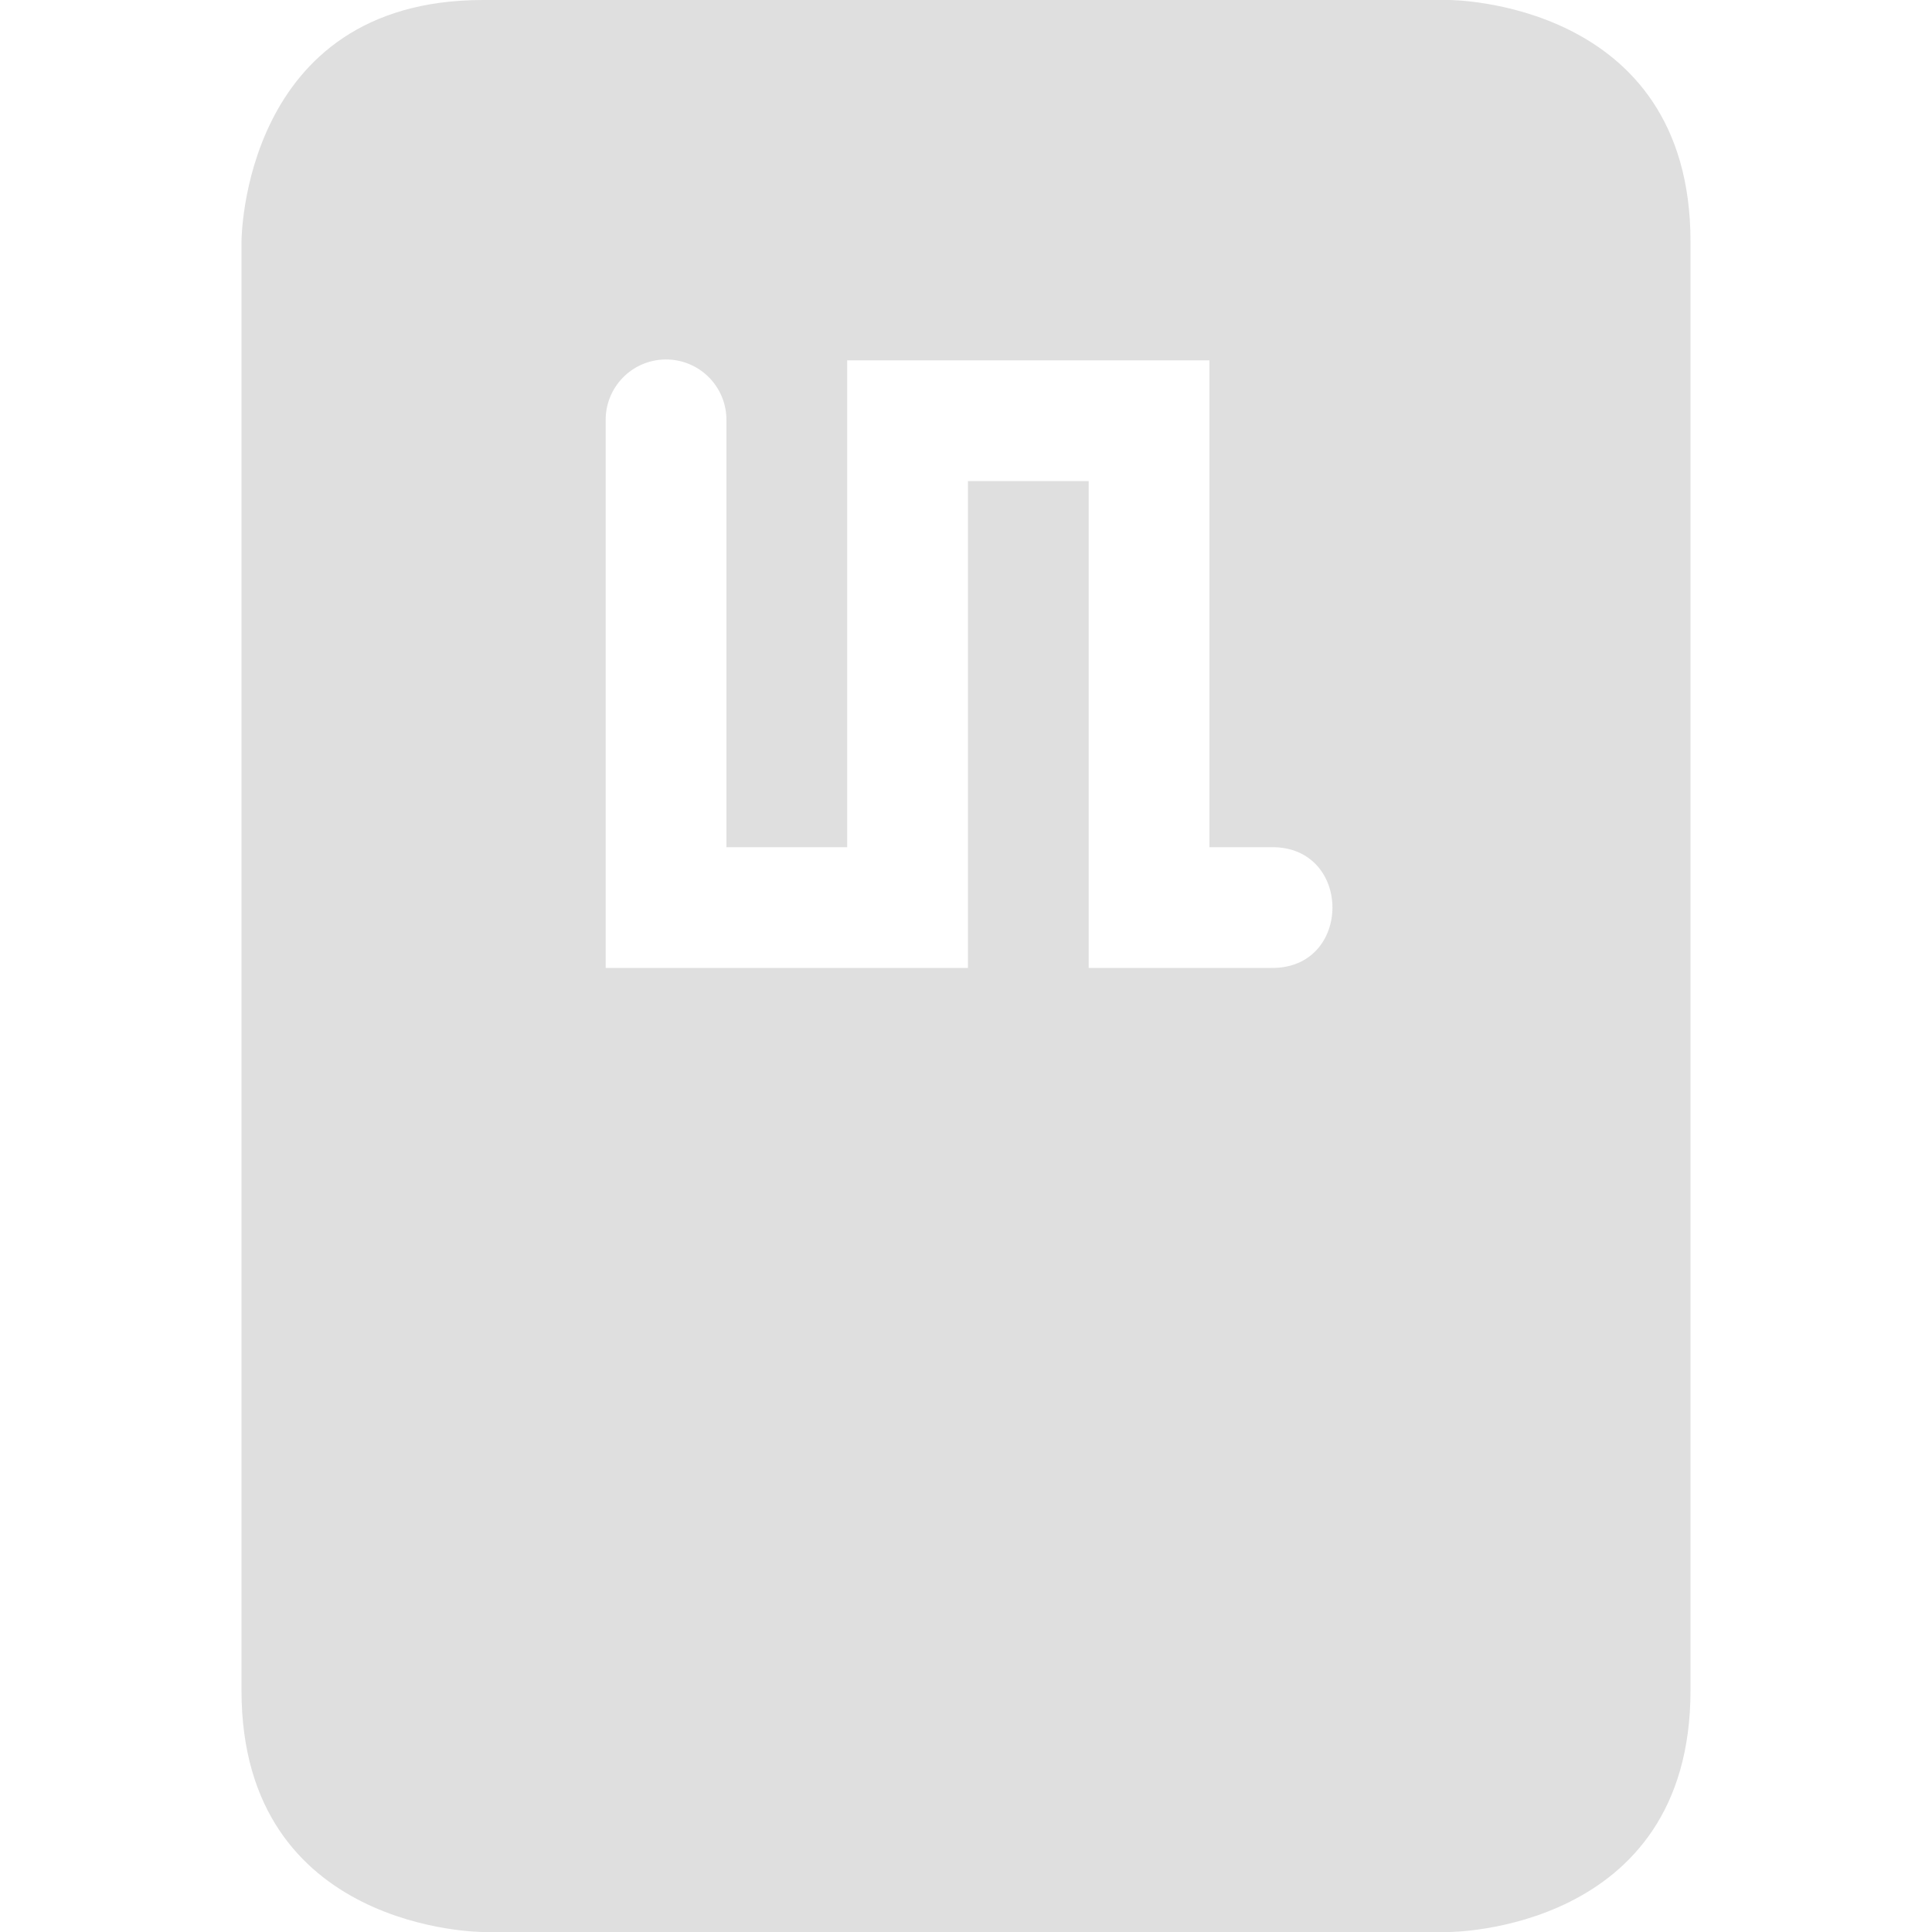
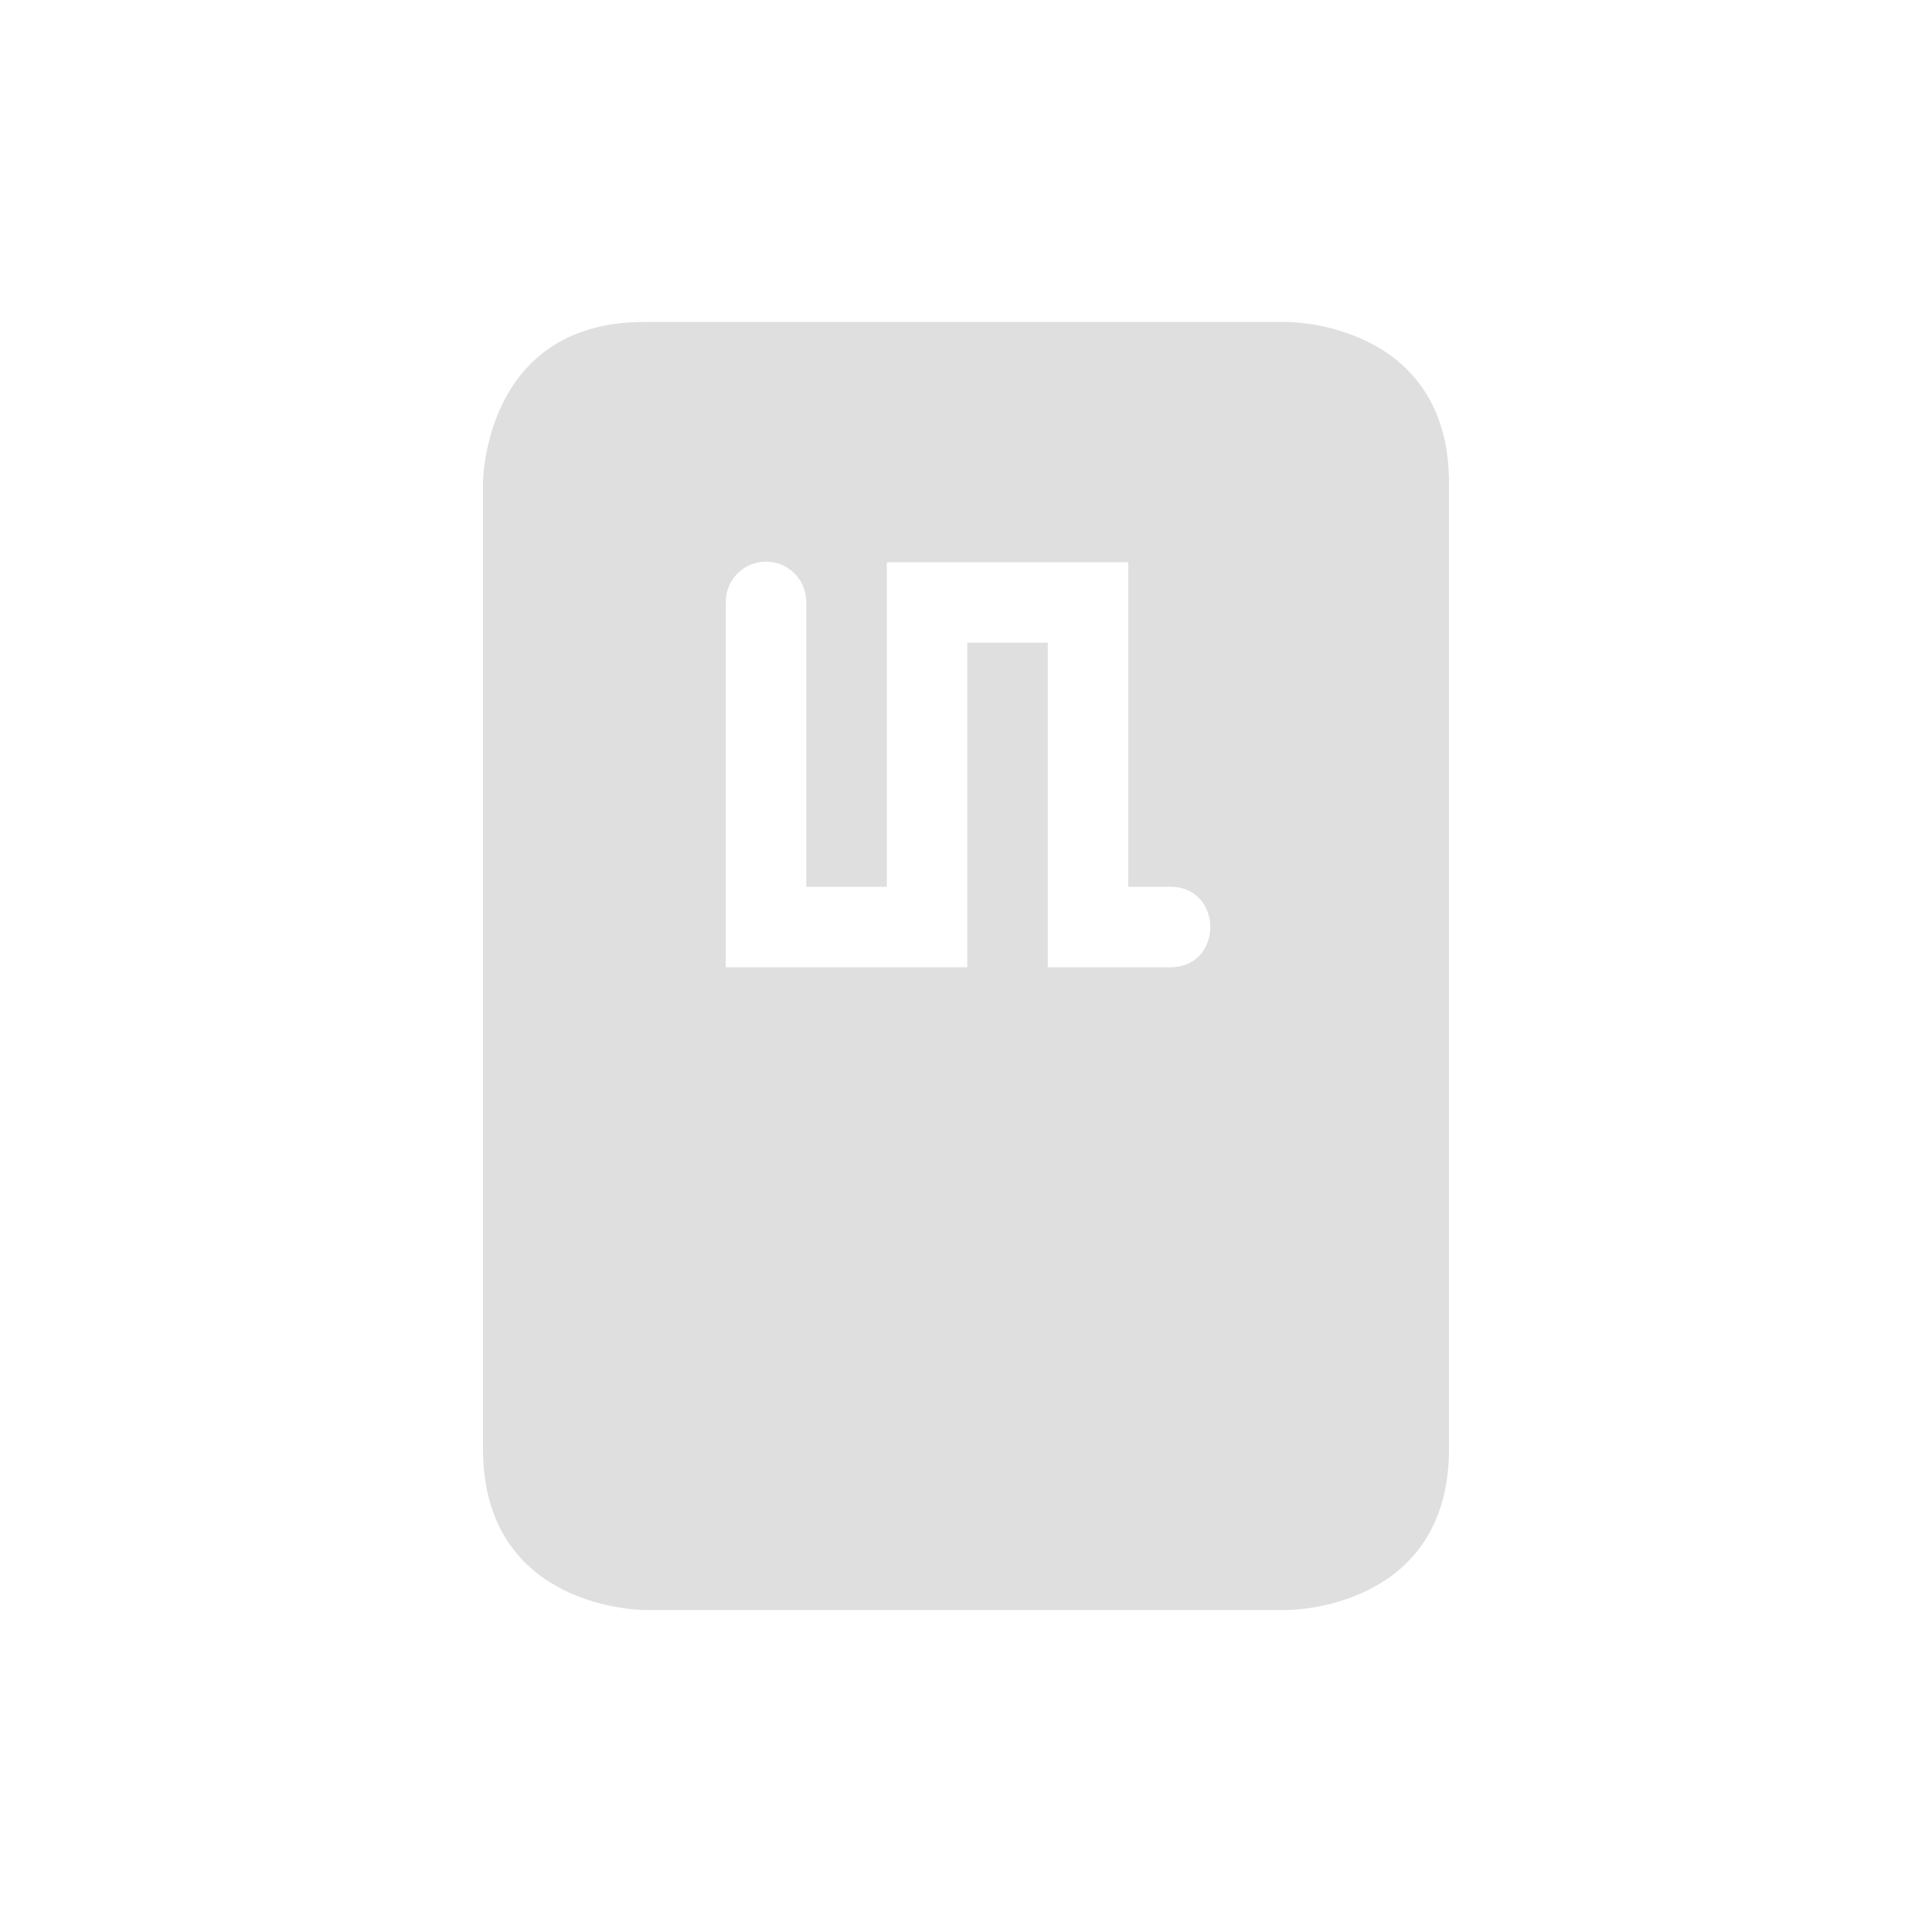
- <svg xmlns="http://www.w3.org/2000/svg" width="16" height="16" version="1.1">
+ <svg xmlns="http://www.w3.org/2000/svg" style="clip-rule:evenodd;fill-rule:evenodd;stroke-linejoin:round;stroke-miterlimit:2" version="1.1" viewBox="-4 -4 24 24">
  <defs>
    <style id="current-color-scheme" type="text/css">
   .ColorScheme-Text { color:#dfdfdf; } .ColorScheme-Highlight { color:#4285f4; } .ColorScheme-NeutralText { color:#ff9800; } .ColorScheme-PositiveText { color:#4caf50; } .ColorScheme-NegativeText { color:#f44336; }
  </style>
  </defs>
  <path style="fill:currentColor;" class="ColorScheme-Text" d="M 4,0 C 2,0 2,2 2,2 V 14 C 2,16 4,16 4,16 H 12 C 12,16 14,16 14,14 V 2 C 14,0 12,0 12,0 Z M 5.508,2.977 A 0.5,0.5 0 0 1 6.016,3.484 V 7.016 H 7.016 V 2.984 H 10.016 V 7.016 H 10.527 C 11.204,7.006 11.204,8.026 10.527,8.016 H 9.016 V 3.984 H 8.016 V 8.016 H 5.016 V 3.484 A 0.5,0.5 0 0 1 5.508,2.977 Z" />
</svg>
